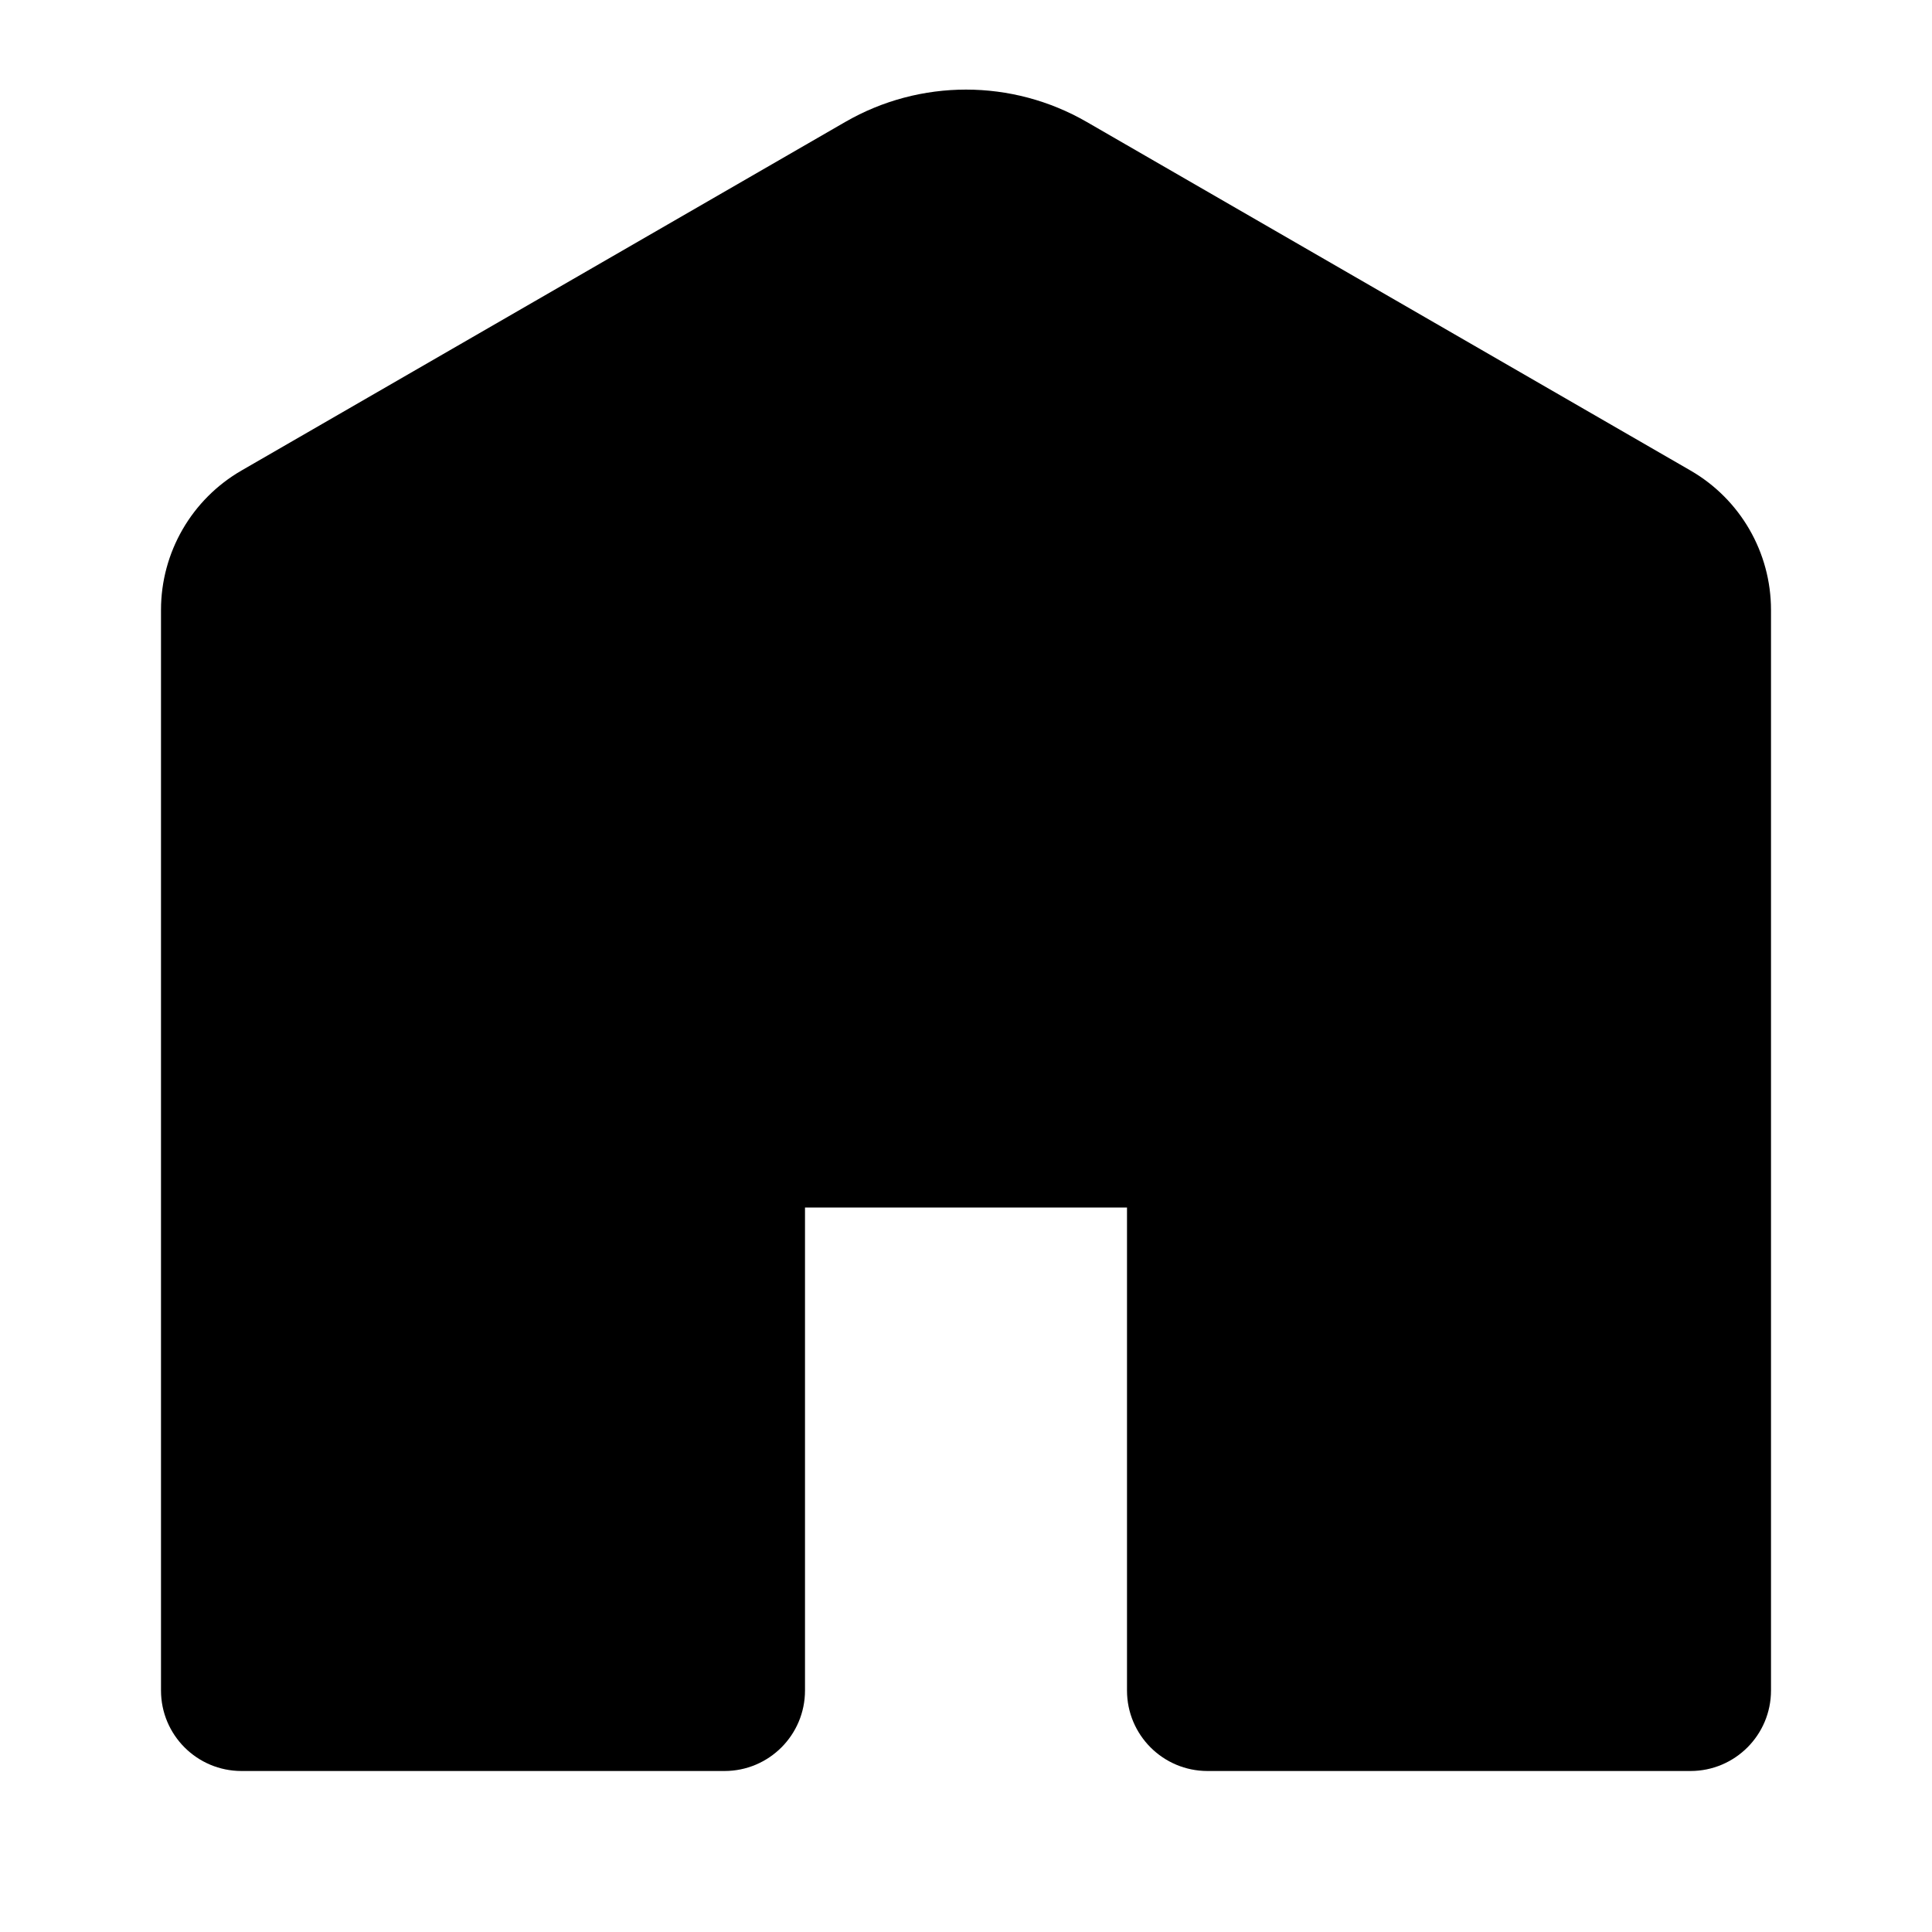
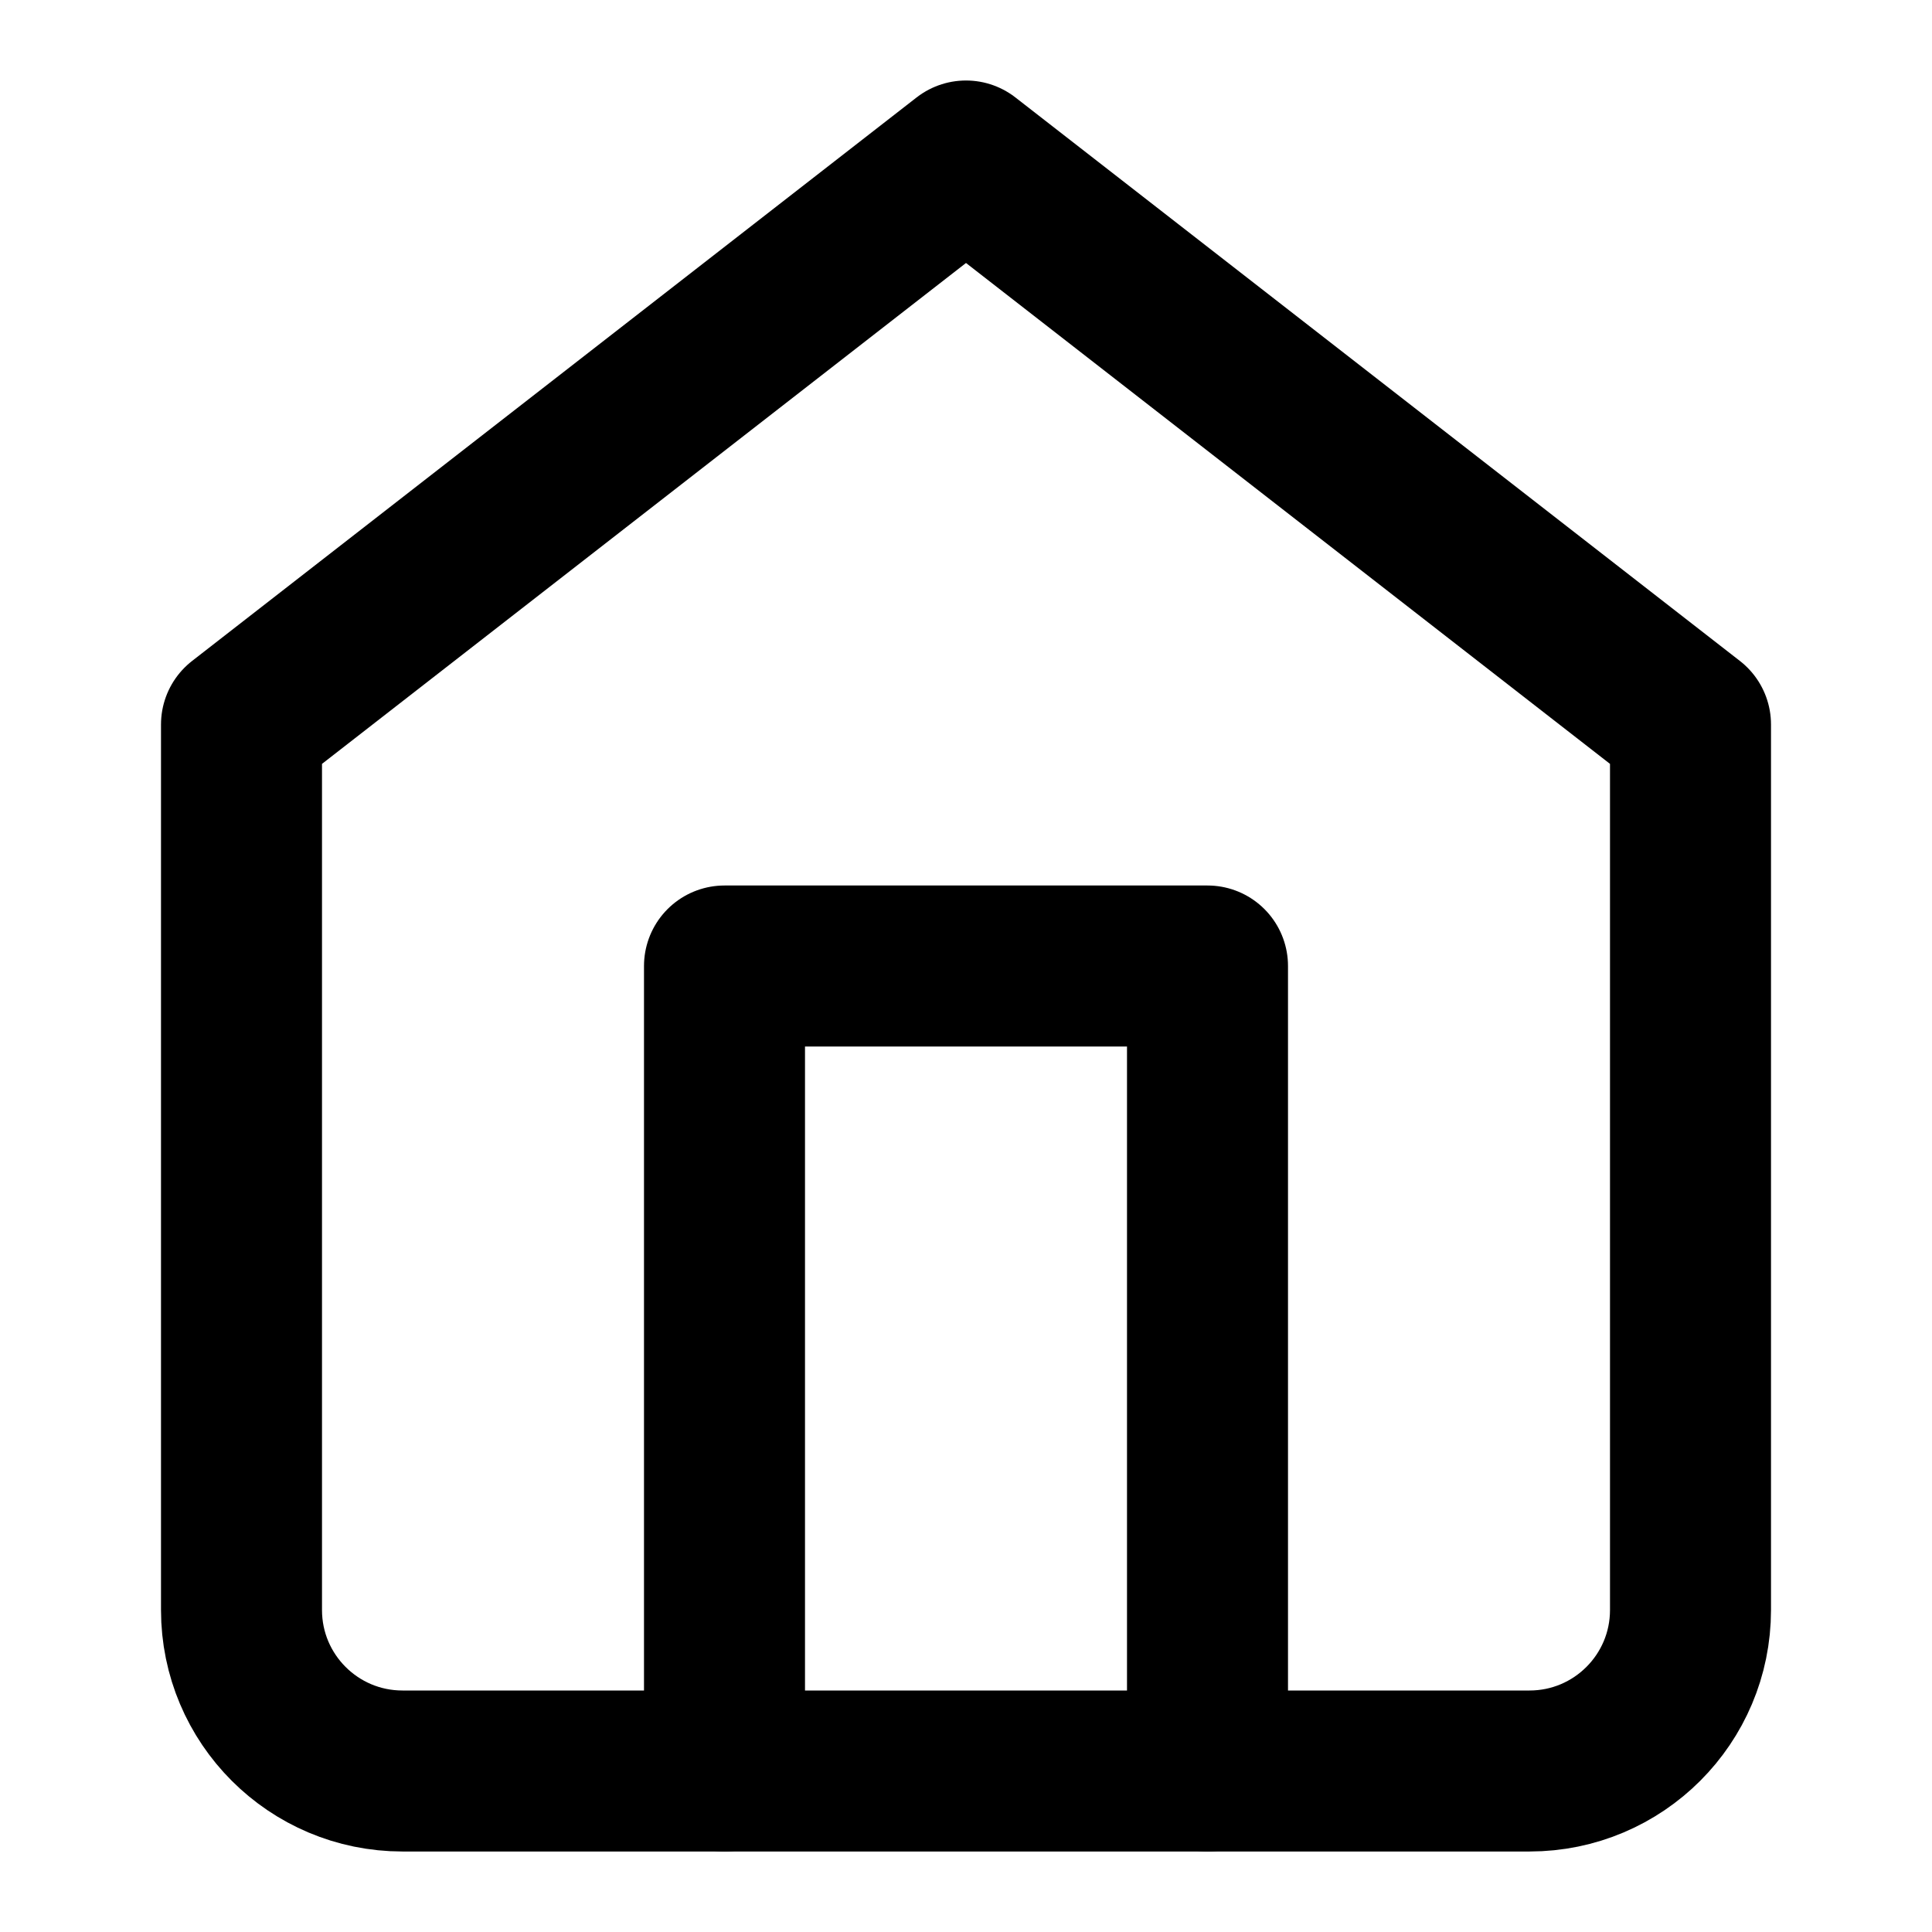
- <svg xmlns="http://www.w3.org/2000/svg" data-encore-id="icon" role="img" aria-hidden="true" class="Svg-sc-ytk21e-0 iYxpxA home-active-icon" viewBox="0 0 24 24">
-   <path d="M13.5 1.515a3 3 0 0 0-3 0L3 5.845a2 2 0 0 0-1 1.732V21a1 1 0 0 0 1 1h6a1 1 0 0 0 1-1v-6h4v6a1 1 0 0 0 1 1h6a1 1 0 0 0 1-1V7.577a2 2 0 0 0-1-1.732l-7.5-4.33z" />
+ <svg xmlns="http://www.w3.org/2000/svg" width="24" height="24" viewBox="0 0 24 24" fill="none" stroke="currentColor" stroke-width="2" stroke-linecap="round" stroke-linejoin="round" aria-hidden="true">
+   <path d="m3 9 9-7 9 7v11a2 2 0 0 1-2 2H5a2 2 0 0 1-2-2z" />
+   <polyline points="9 22 9 12 15 12 15 22" />
</svg>
